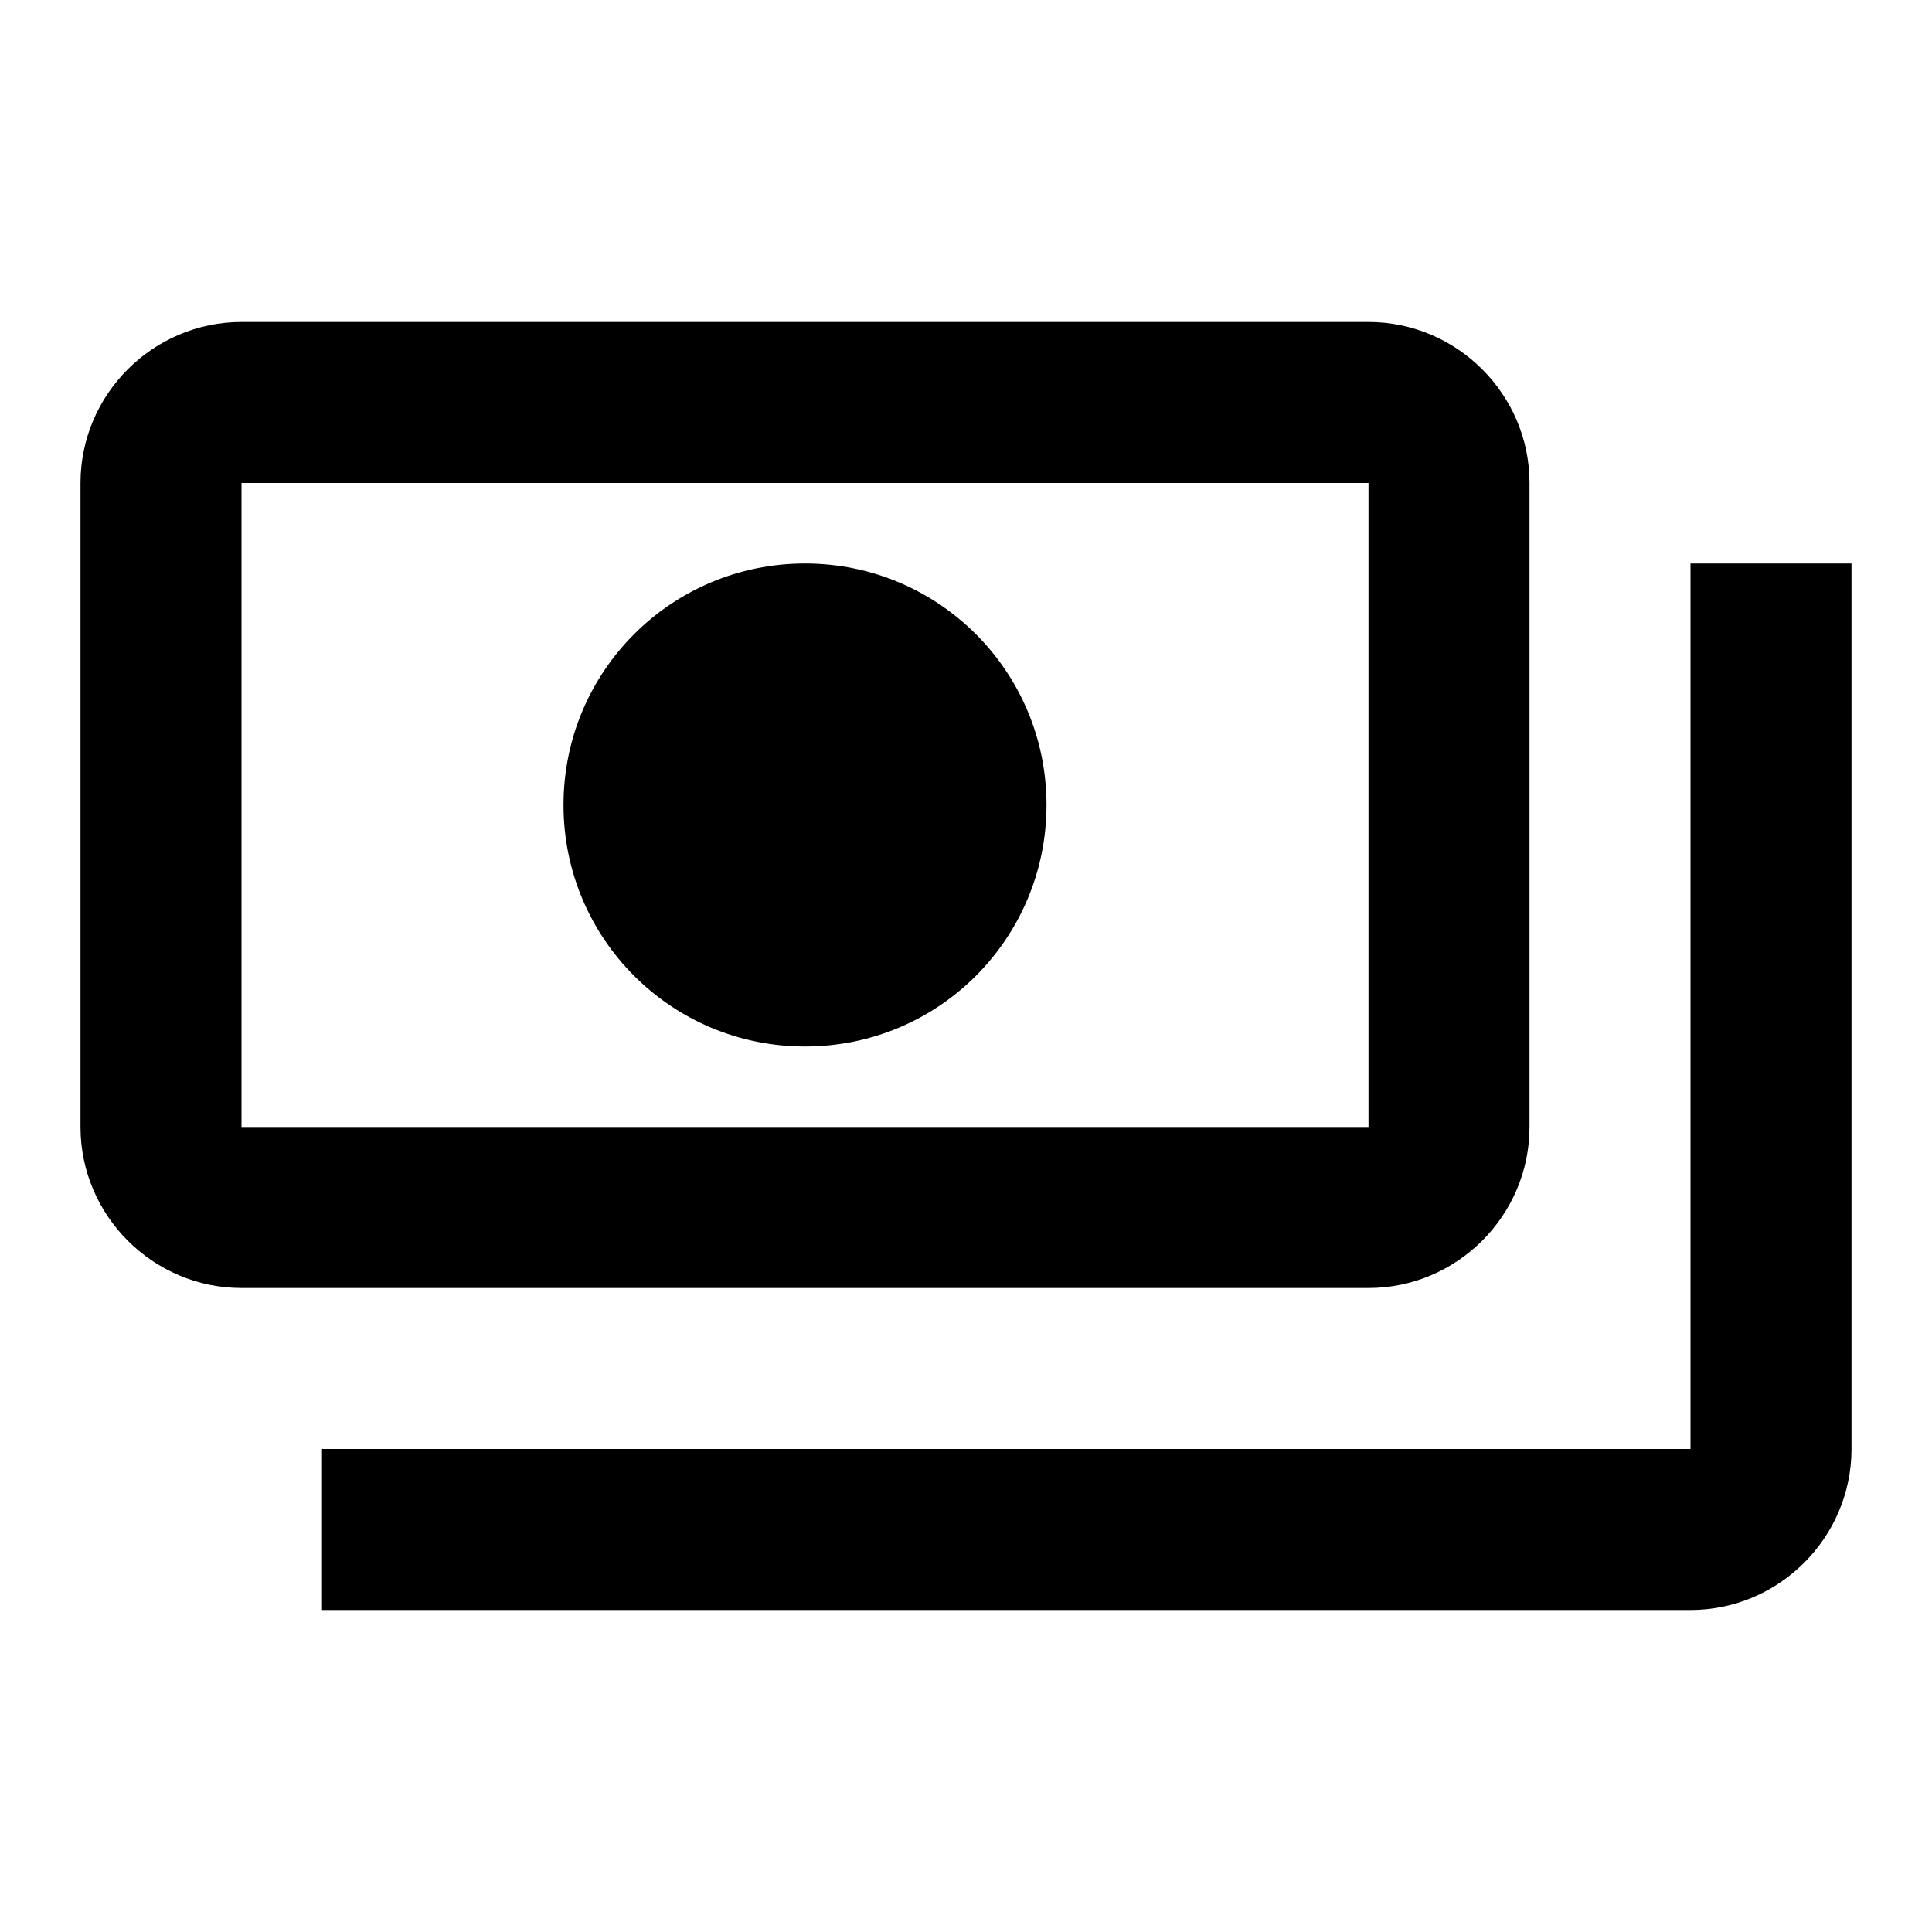
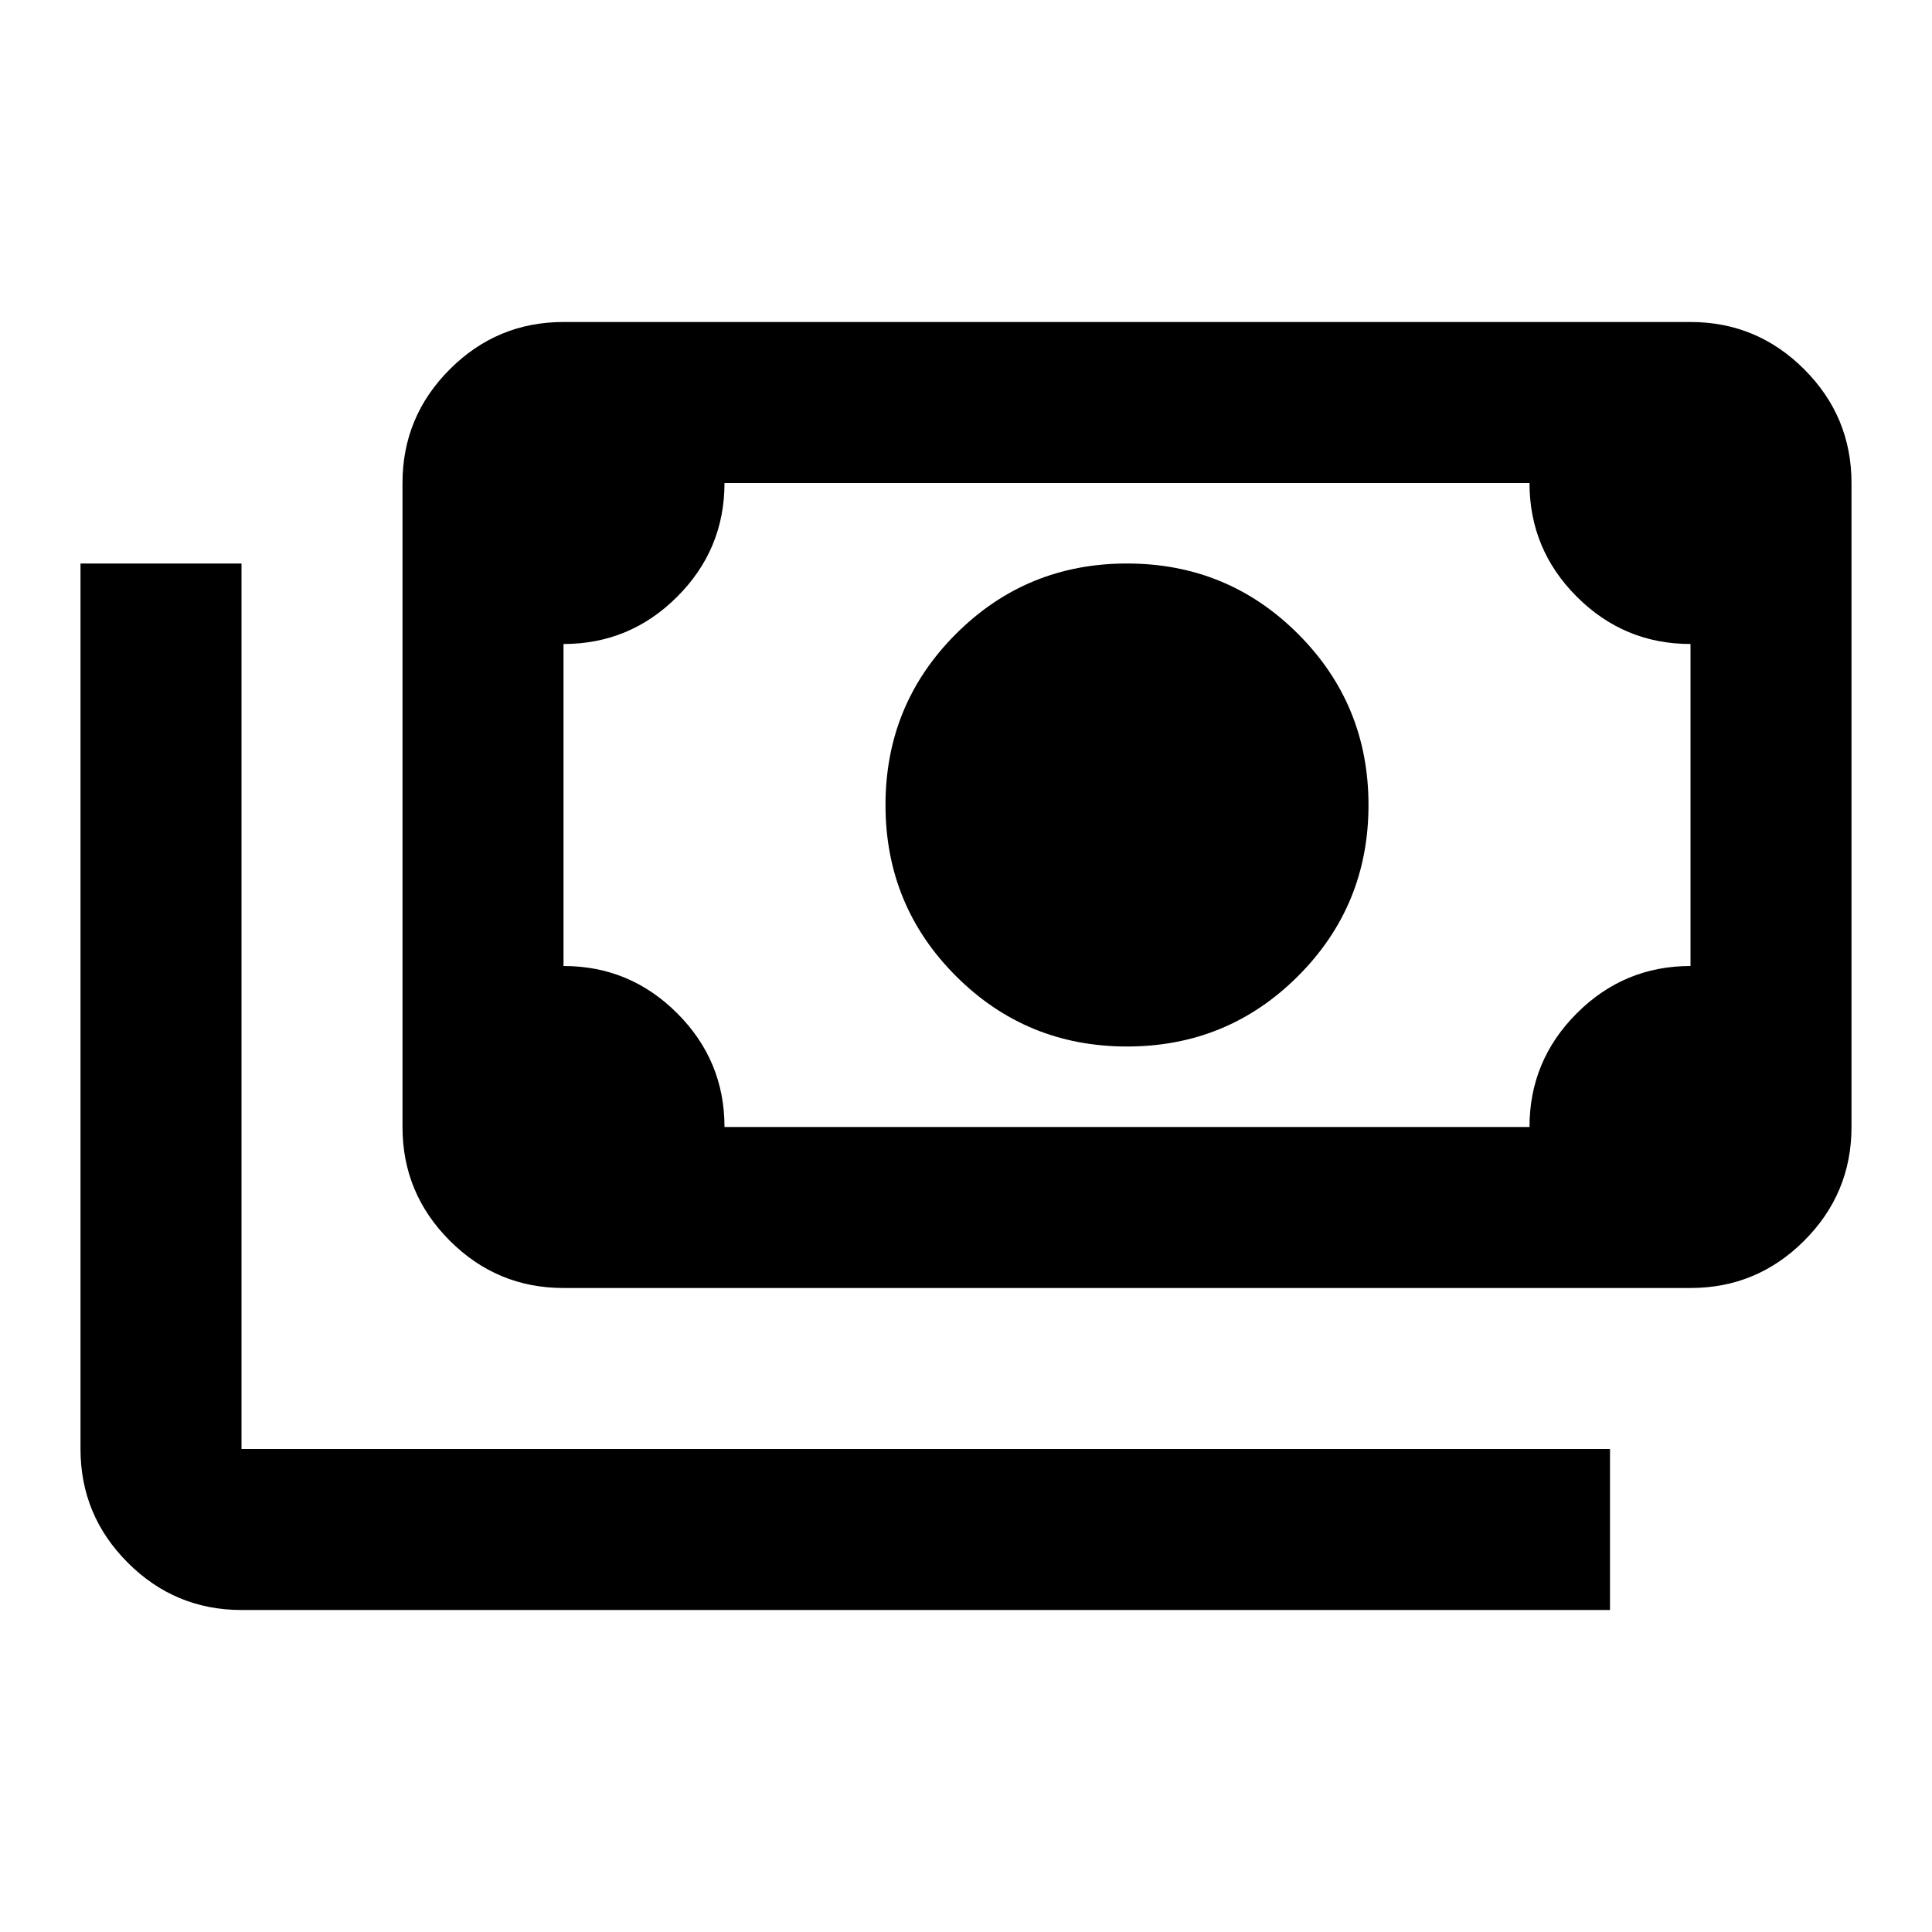
- <svg xmlns="http://www.w3.org/2000/svg" enable-background="new 0 0 24 24" height="24" viewBox="0 0 24 24" width="24">
-   <g>
-     <rect fill="none" height="24" width="24" />
-     <path d="M19,14V6c0-1.1-0.9-2-2-2H3C1.9,4,1,4.9,1,6v8c0,1.1,0.9,2,2,2h14C18.1,16,19,15.1,19,14z M17,14H3V6h14V14z M10,7 c-1.66,0-3,1.34-3,3s1.34,3,3,3s3-1.34,3-3S11.66,7,10,7z M23,7v11c0,1.1-0.9,2-2,2H4c0-1,0-0.9,0-2h17V7C22.1,7,22,7,23,7z" />
-   </g>
+ <svg xmlns="http://www.w3.org/2000/svg" viewBox="0 -960 960 960">
+   <path d="M560-440q-50 0-85-35t-35-85q0-50 35-85t85-35q50 0 85 35t35 85q0 50-35 85t-85 35ZM280-320q-33 0-56.5-23.5T200-400v-320q0-33 23.5-56.5T280-800h560q33 0 56.5 23.5T920-720v320q0 33-23.5 56.5T840-320H280Zm80-80h400q0-33 23.5-56.5T840-480v-160q-33 0-56.5-23.5T760-720H360q0 33-23.5 56.5T280-640v160q33 0 56.5 23.5T360-400Zm440 240H120q-33 0-56.5-23.5T40-240v-440h80v440h680v80ZM280-400v-320 320Z" />
</svg>
